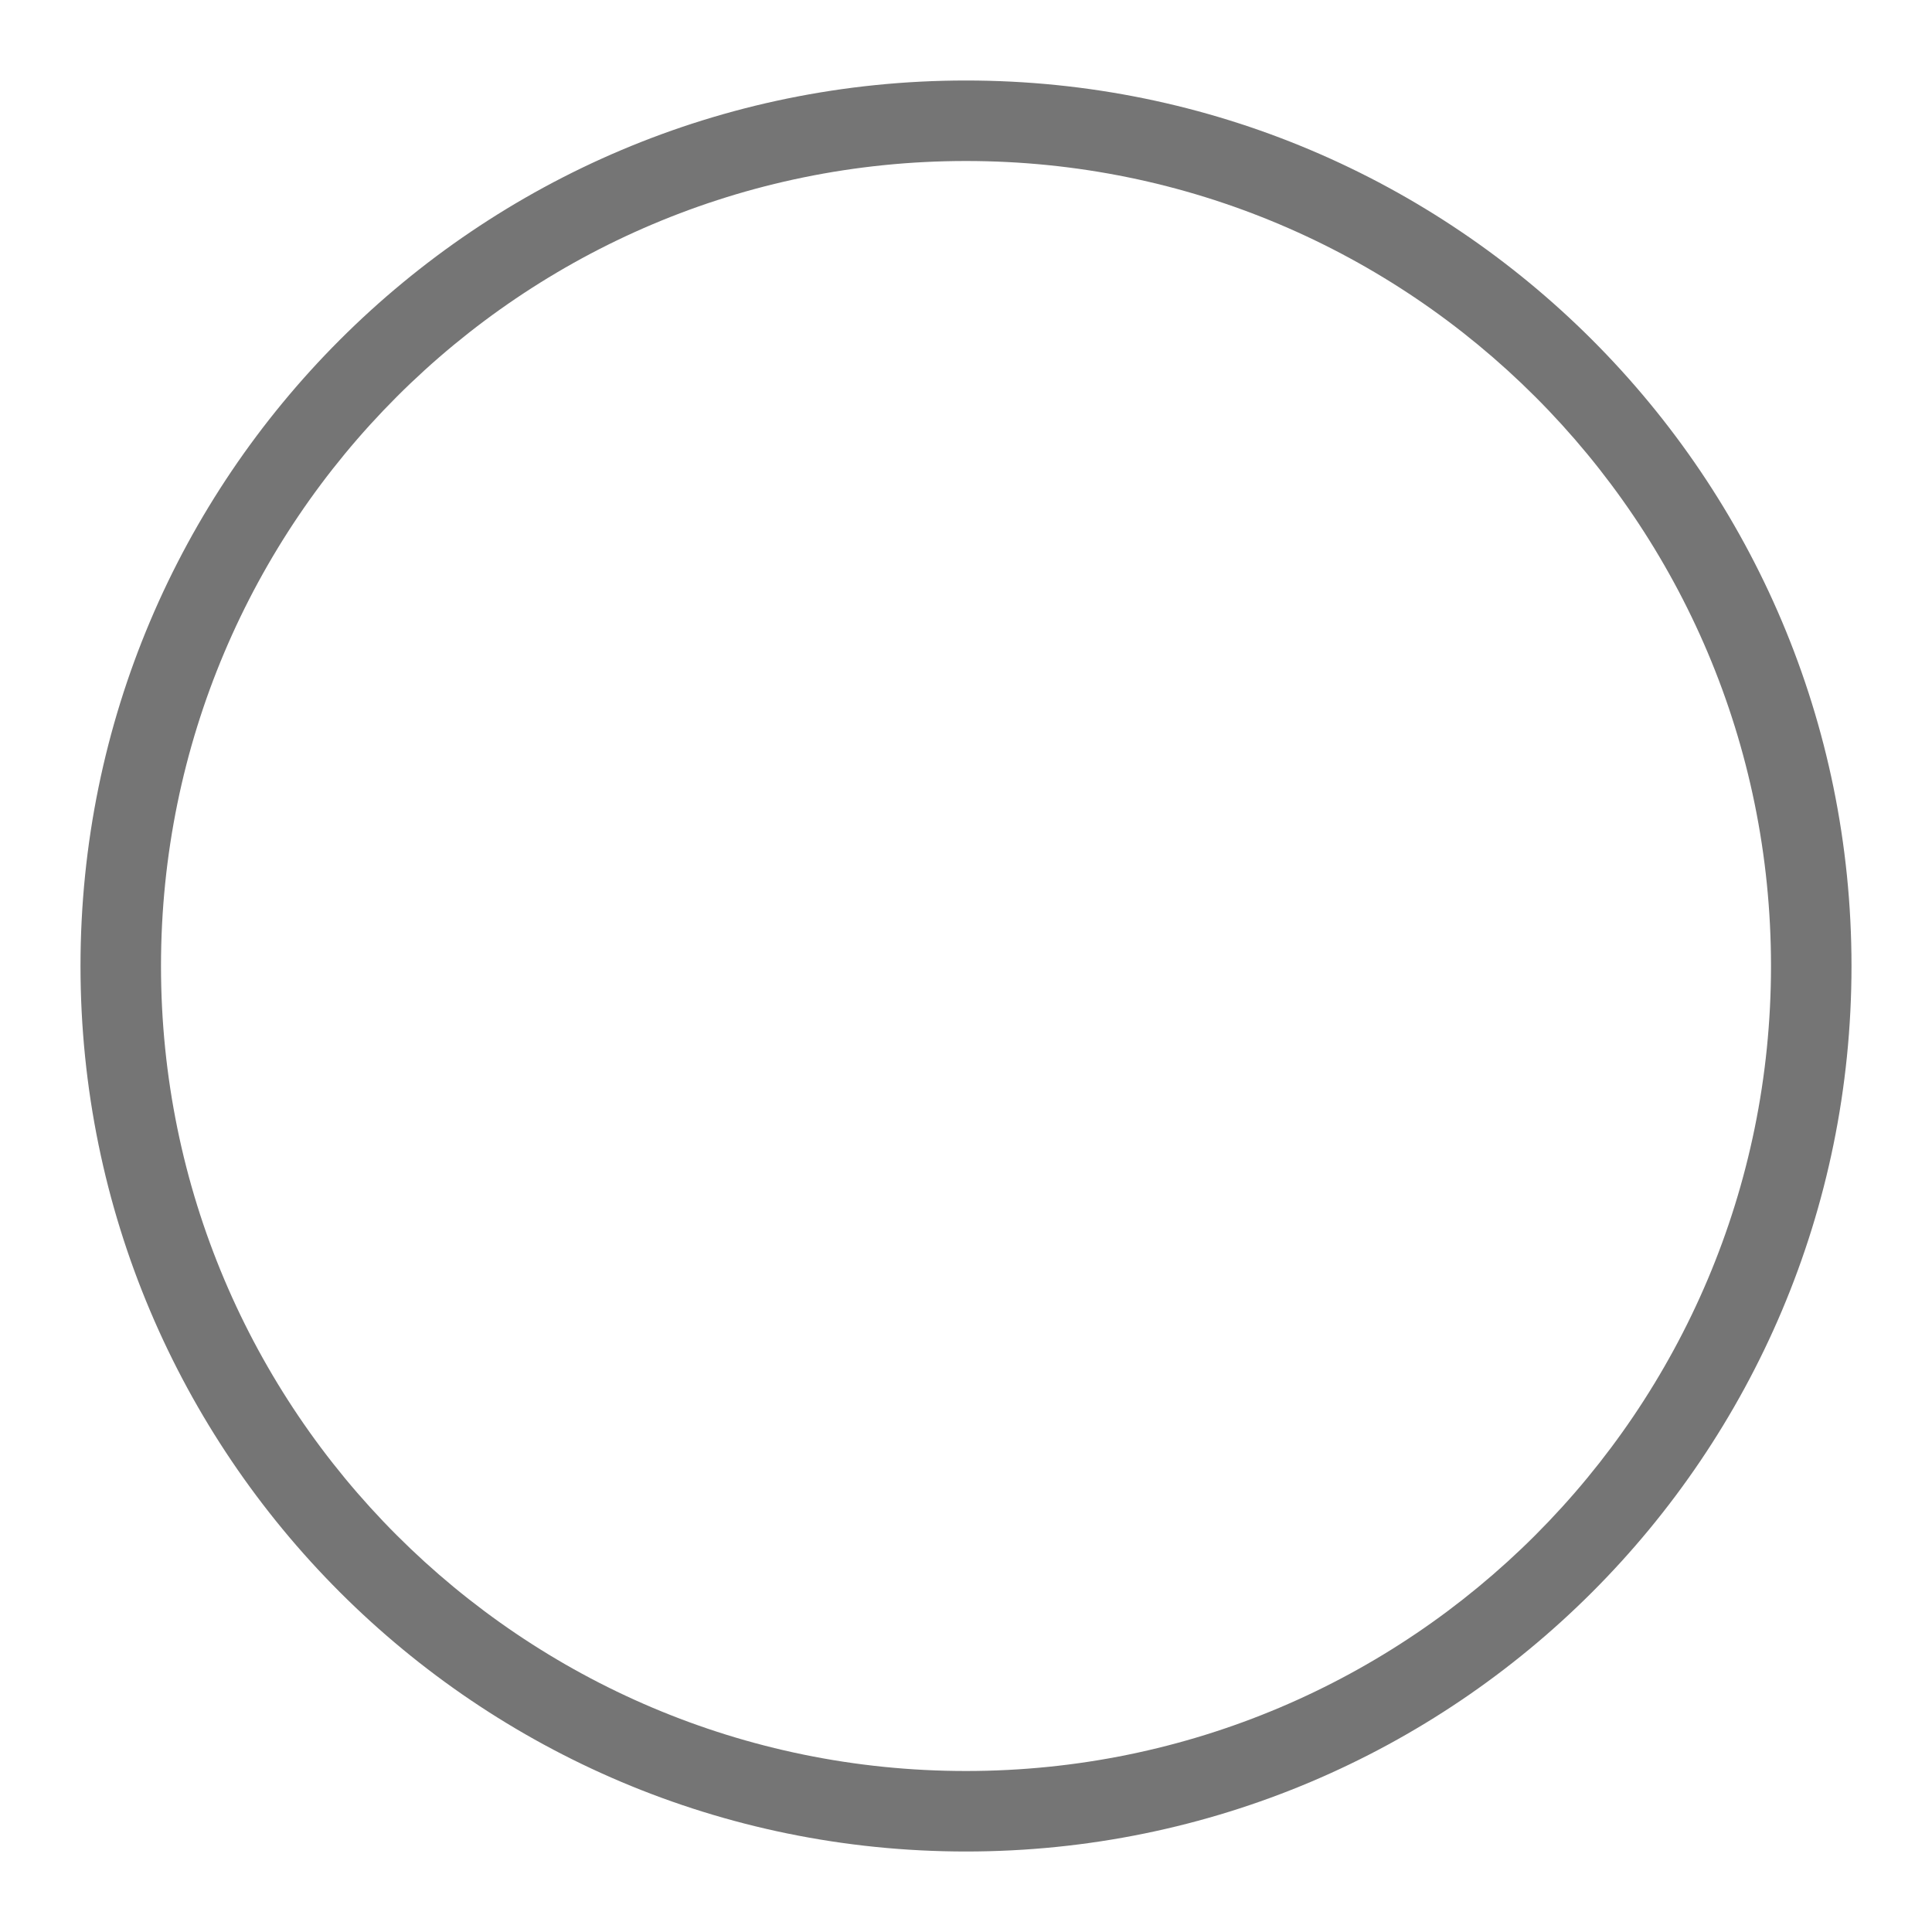
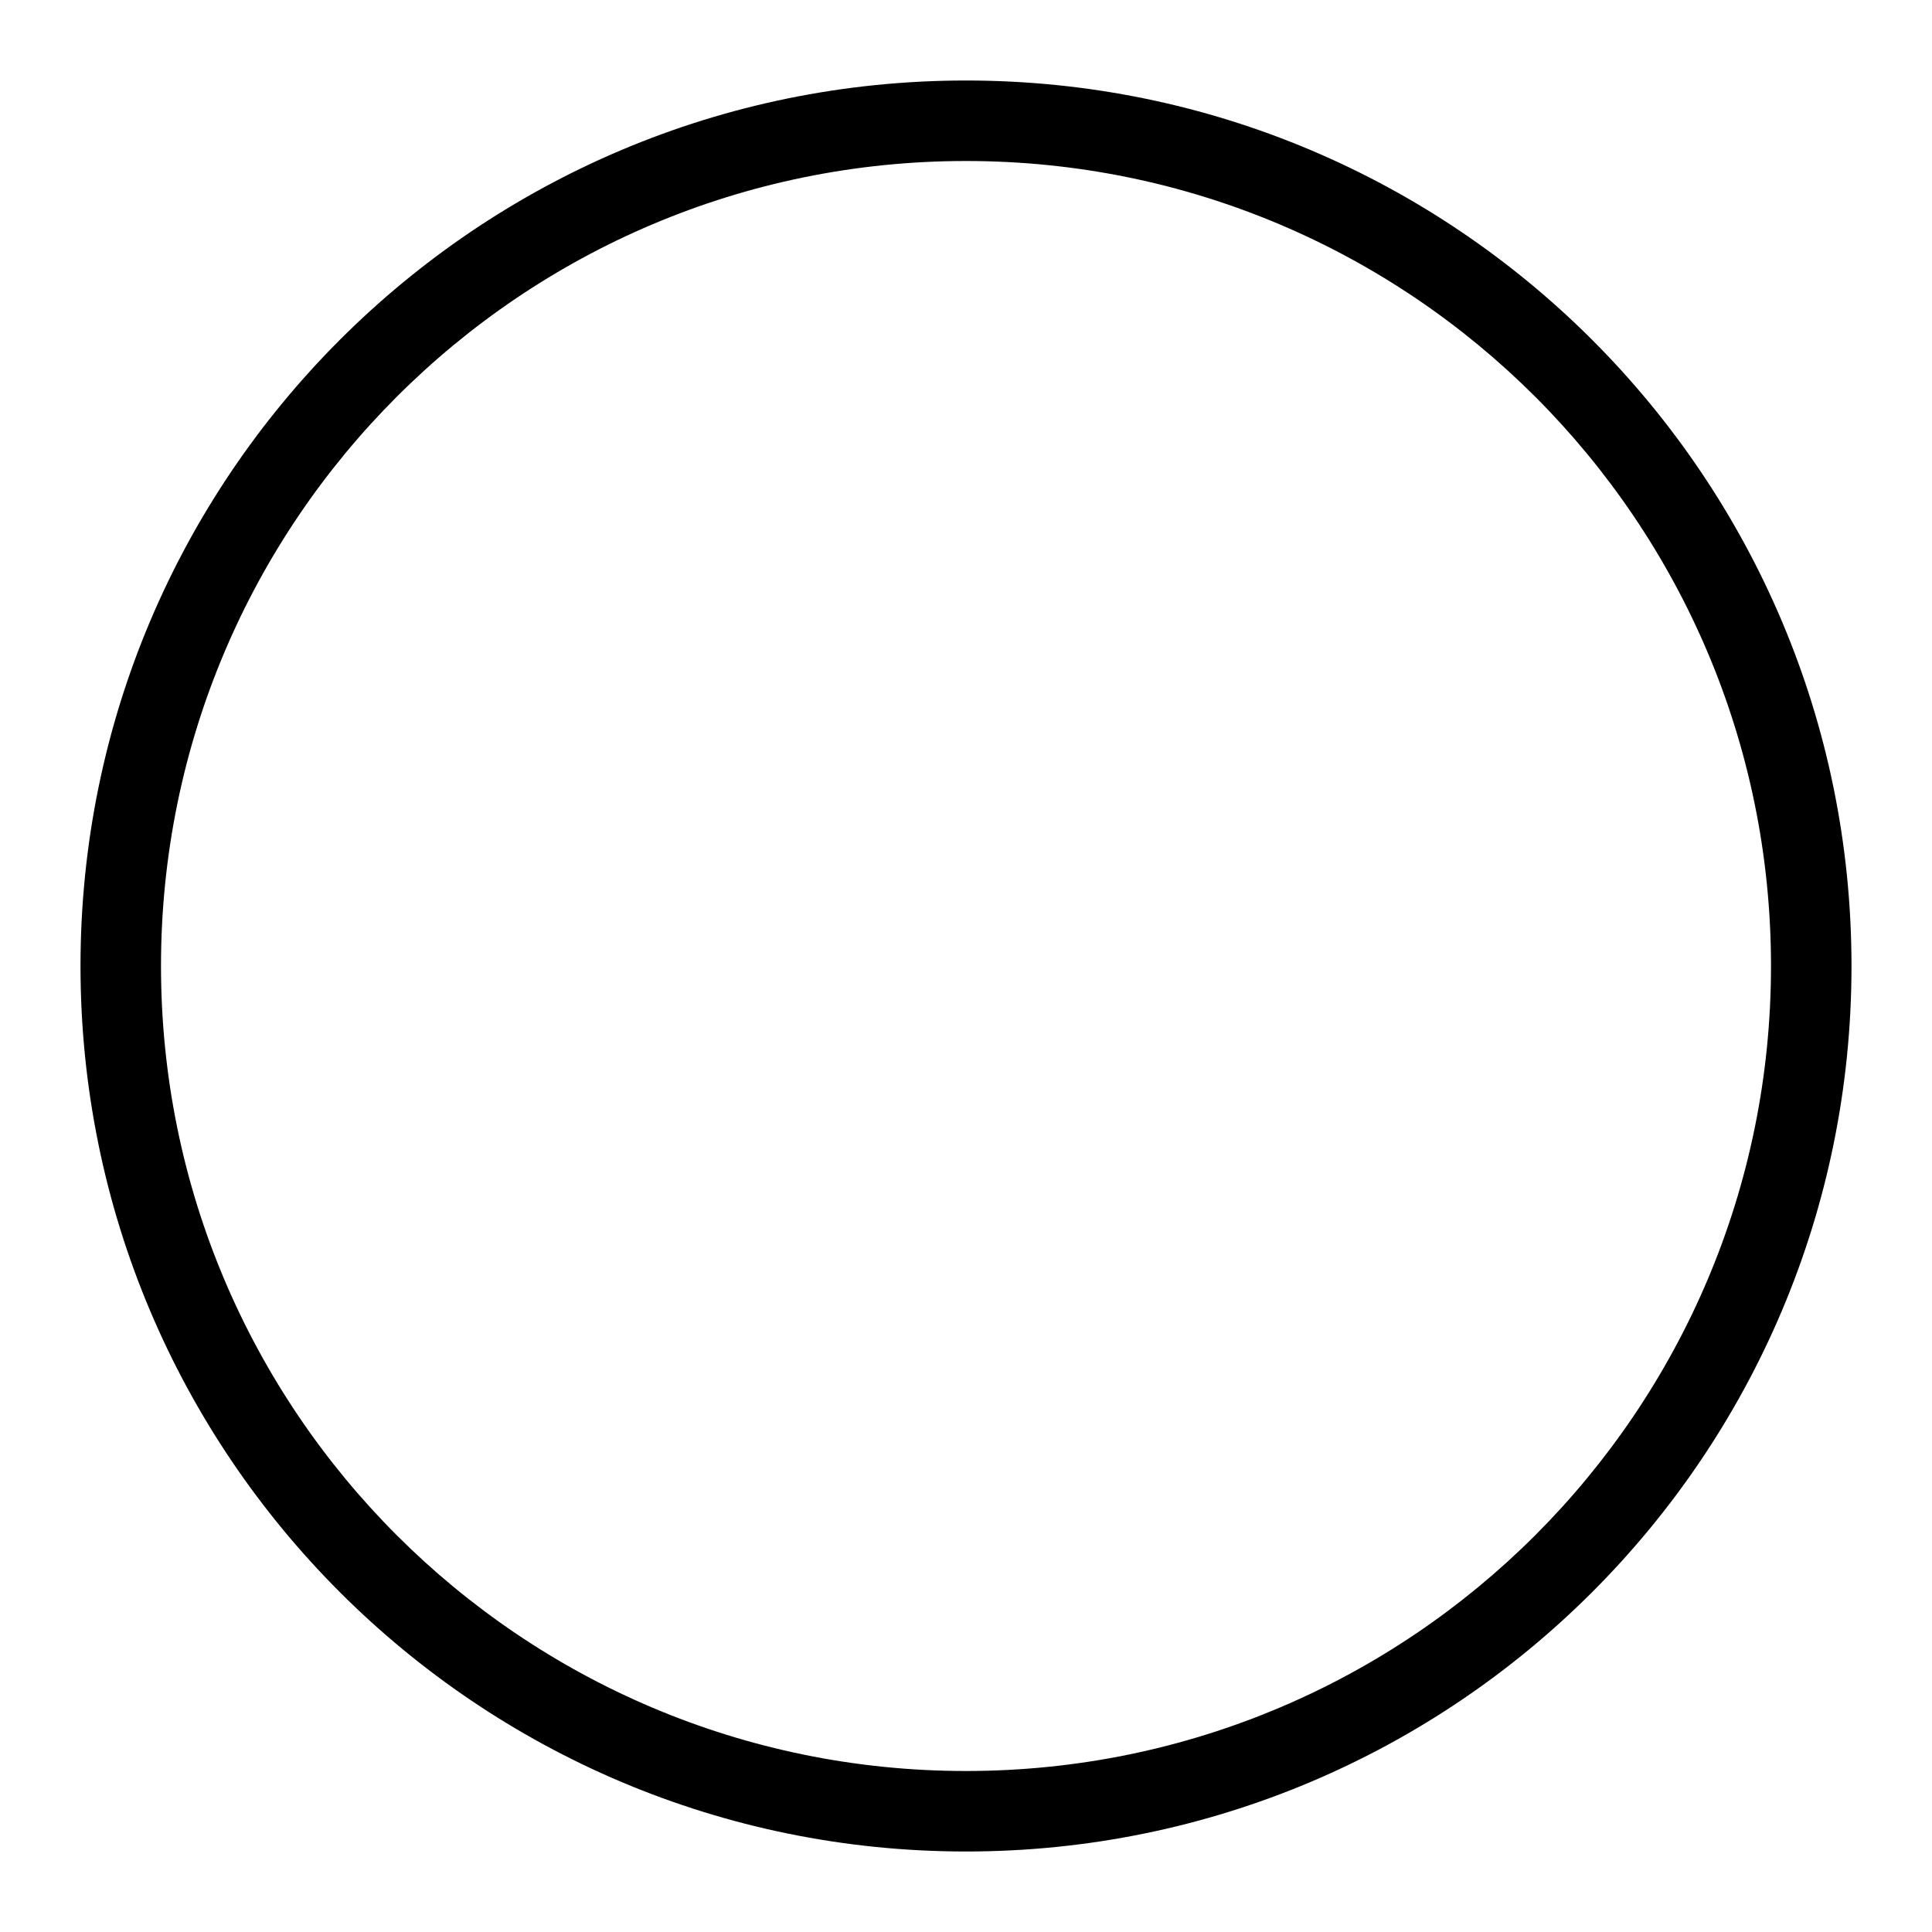
<svg xmlns="http://www.w3.org/2000/svg" width="24px" height="24px" viewBox="0 0 24 24" version="1.1">
  <defs />
-   <g id="Page-1" stroke="none" stroke-width="1" fill="none" fill-rule="evenodd">
-     <g id="Radio" fill-rule="nonzero" fill="#757575">
+   <g id="Page-1" stroke="none" stroke-width="1" fill-rule="evenodd">
+     <g id="Radio" fill-rule="nonzero">
      <path d="M2,12 C2,17.524 6.477,22 12,22 C17.524,22 22,17.523 22,12 C22,6.476 17.523,2 12,2 C6.476,2 2,6.477 2,12 Z M1,12 C1,5.925 5.924,1 12,1 C18.075,1 23,5.924 23,12 C23,18.075 18.076,23 12,23 C5.925,23 1,18.076 1,12 Z" id="Rectangle-2" />
    </g>
  </g>
</svg>
